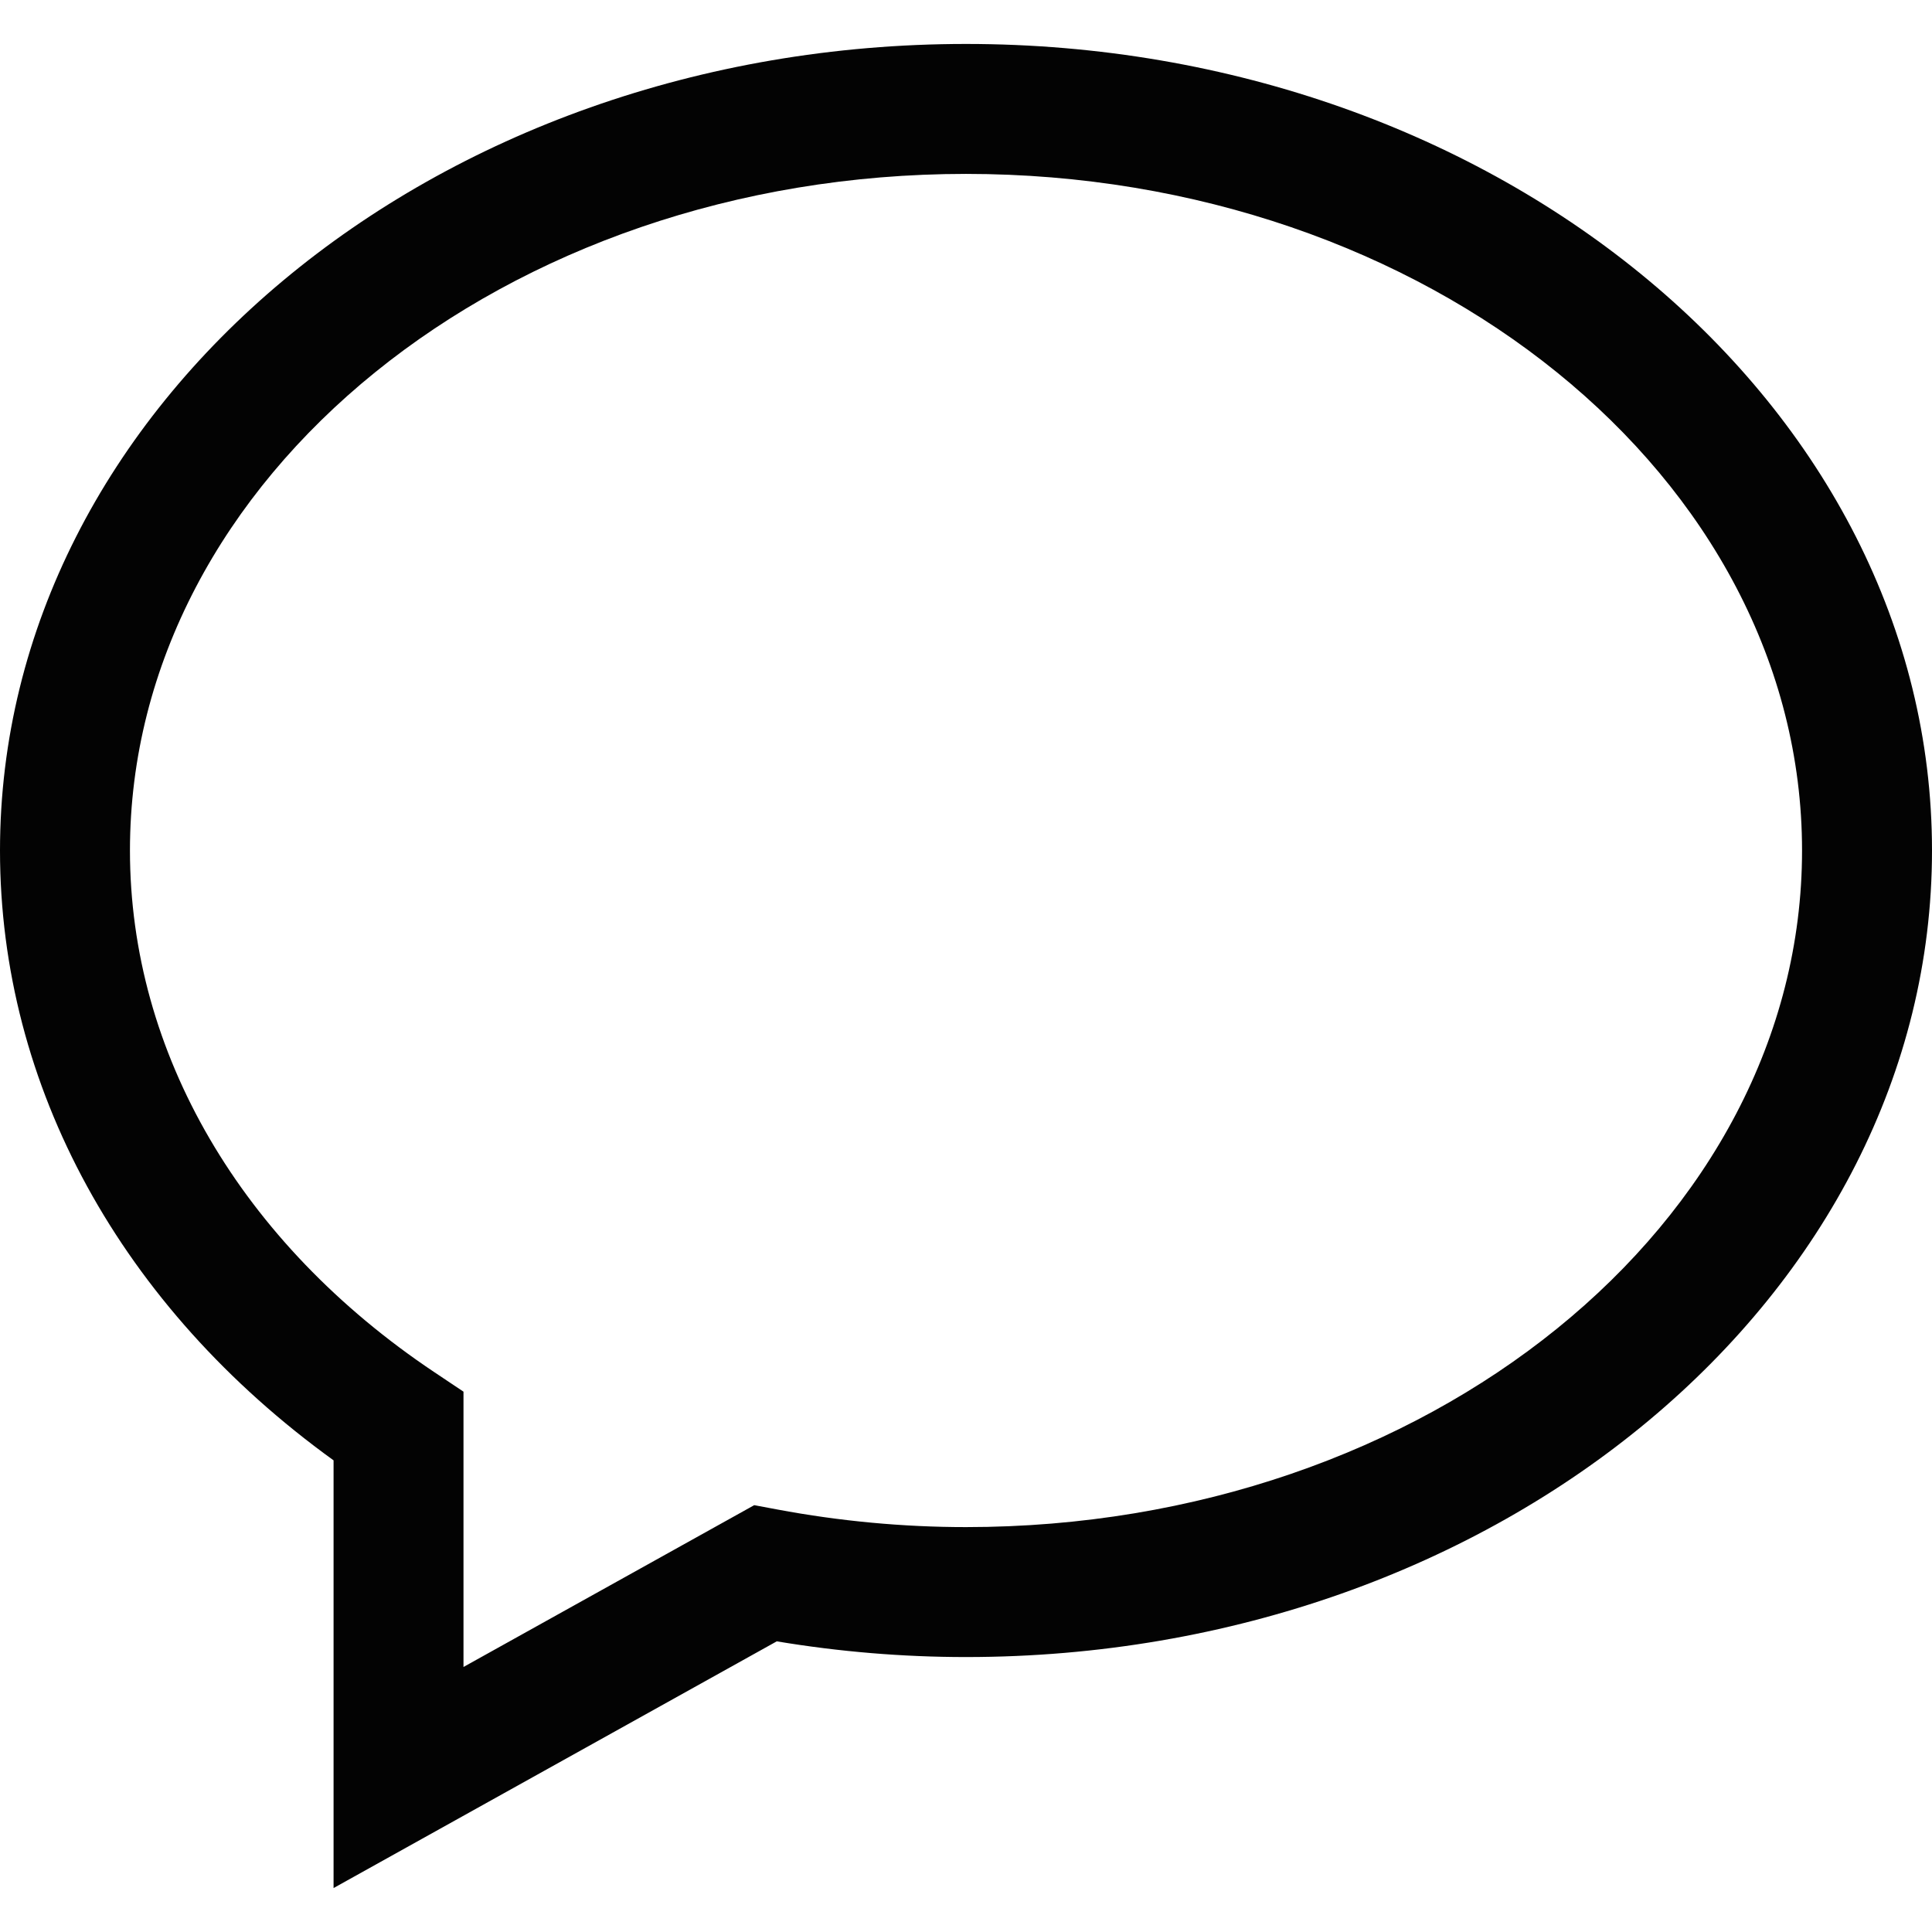
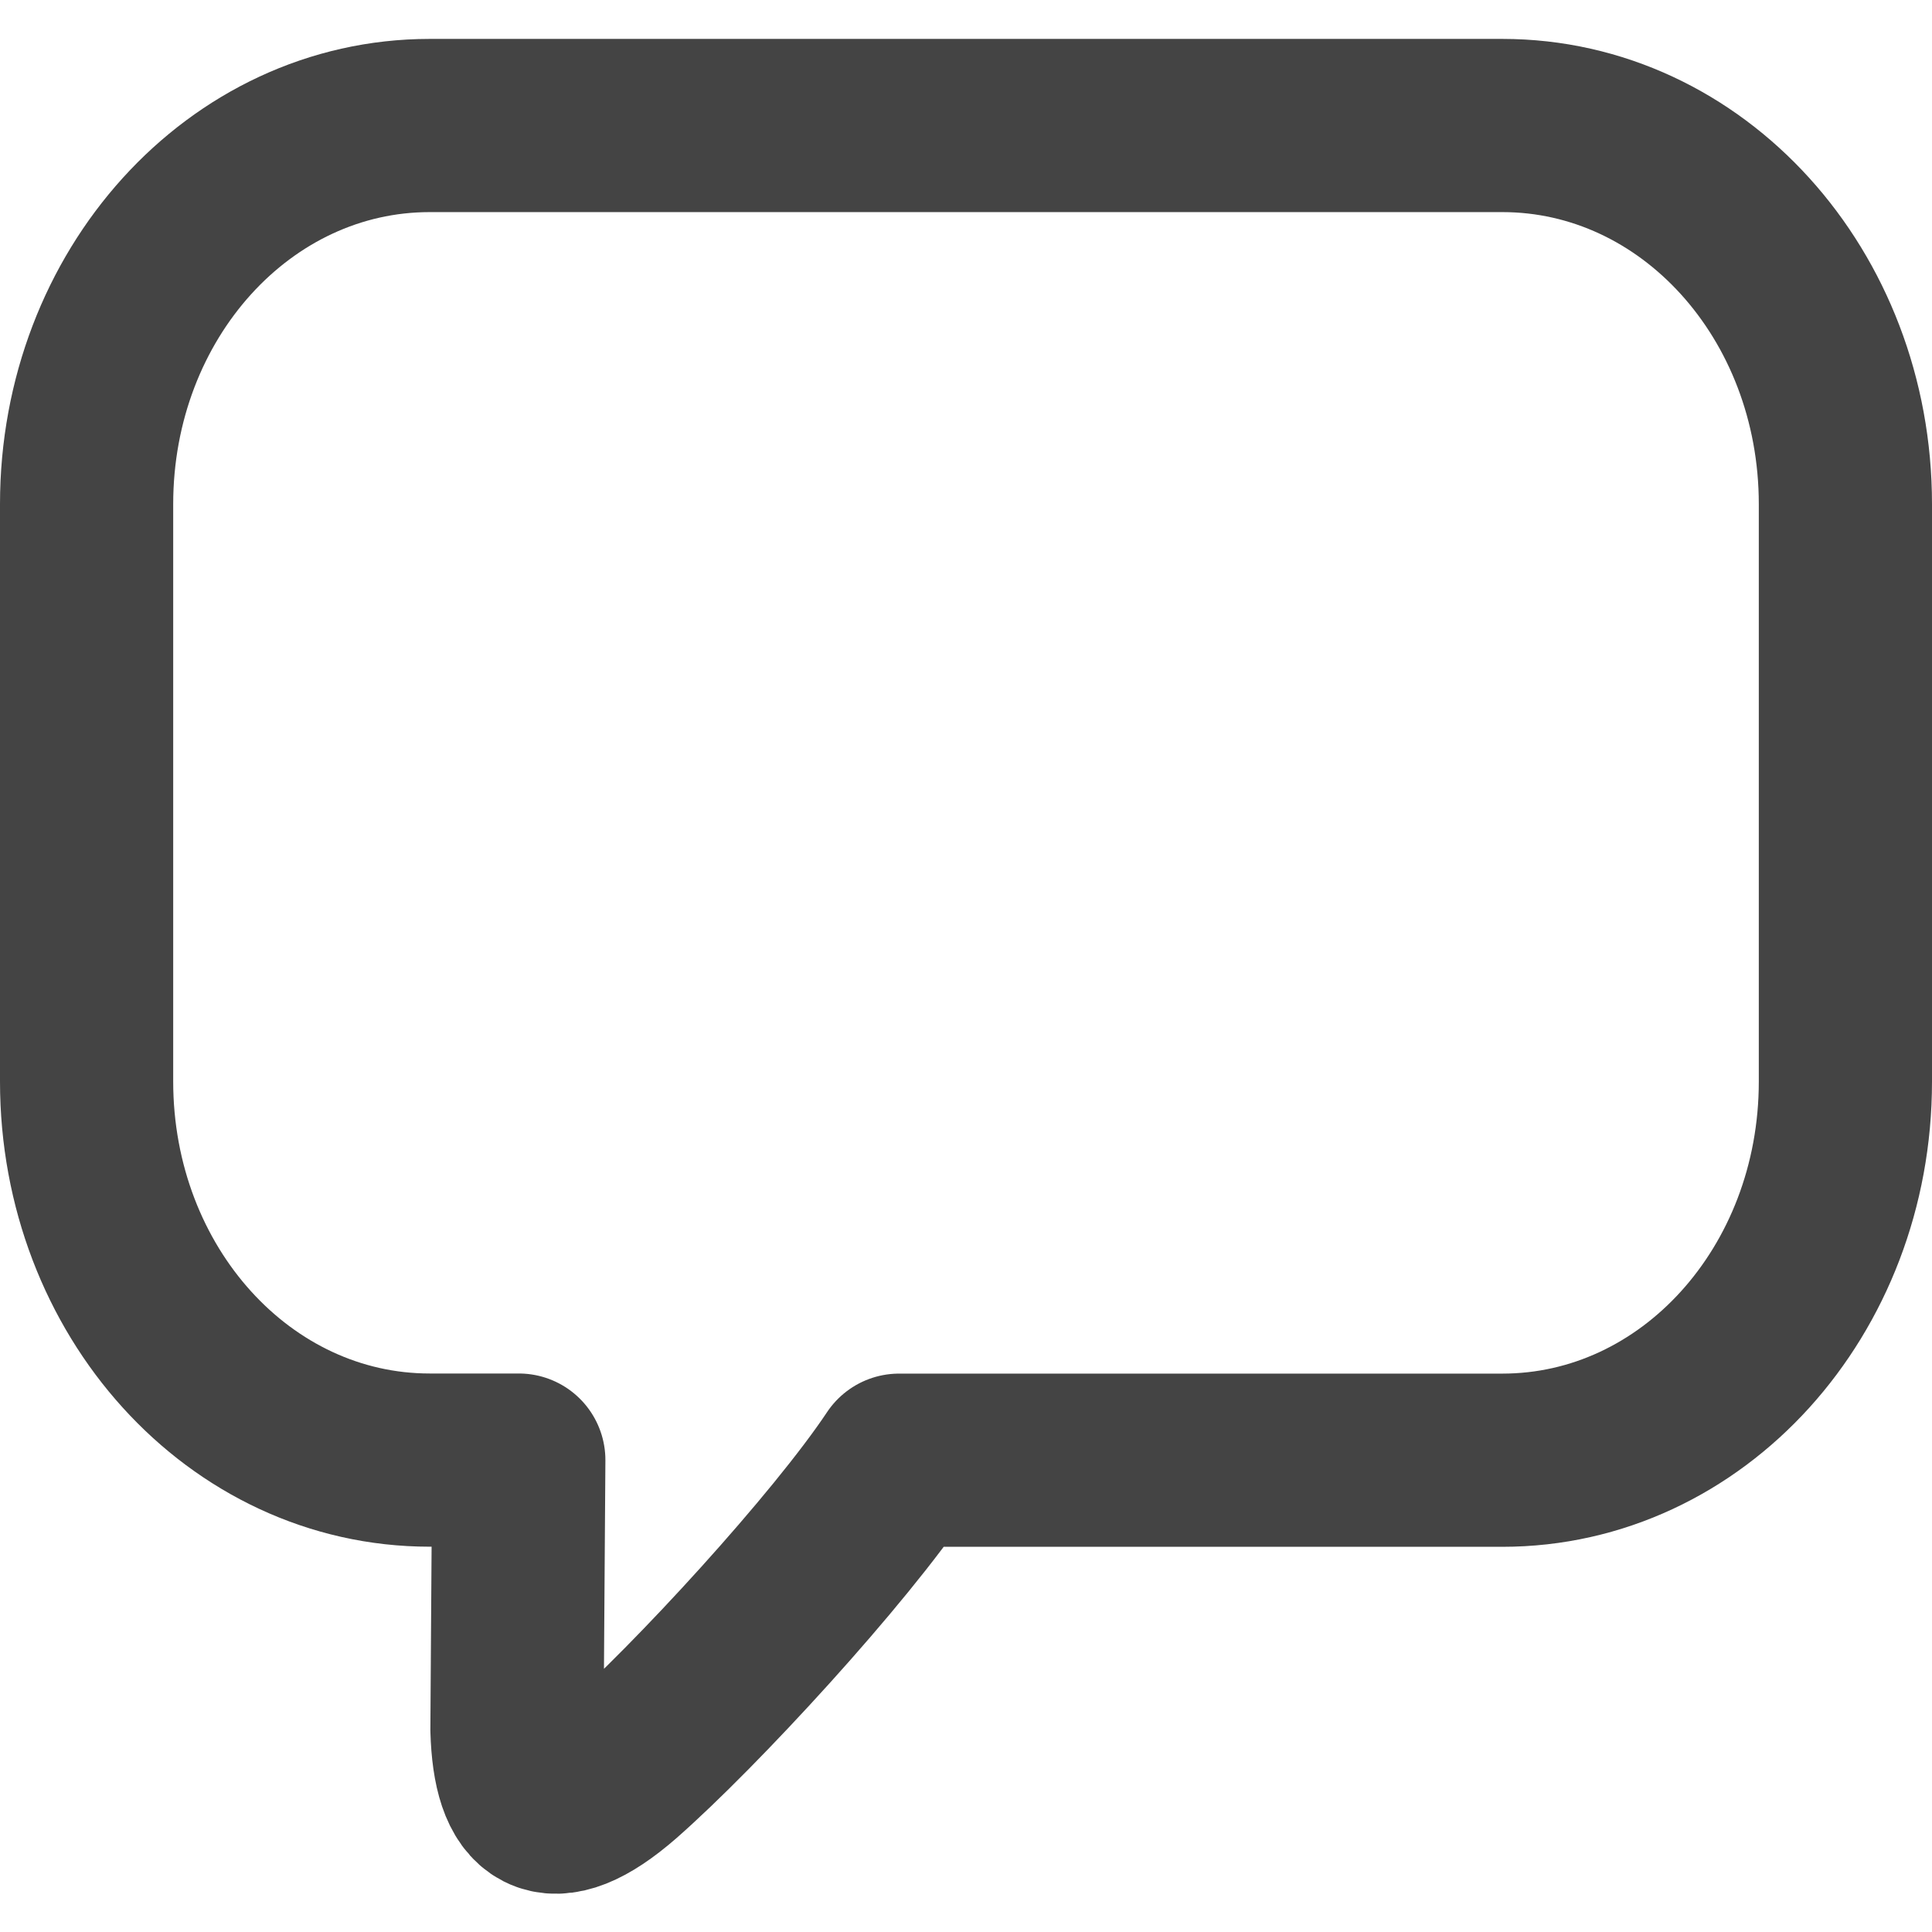
- <svg xmlns="http://www.w3.org/2000/svg" version="1.1" id="Capa_1" width="800px" height="800px" viewBox="0 0 435.244 435.244" xml:space="preserve">
-   <g>
-     <g>
-       <path style="fill:#030303;" d="M75.146,425.343v-96.354C27.281,294.43,0,244.745,0,191.603C0,91.414,97.624,9.901,217.622,9.901    s217.622,81.513,217.622,181.701c0,100.186-97.624,181.701-217.622,181.701c-14.218,0-28.533-1.189-42.631-3.539L75.146,425.343z     M217.622,39.177c-103.854,0-188.346,68.379-188.346,152.425c0,45.561,25.014,88.418,68.636,117.568l6.504,4.346v62.022    l65.497-36.452l5.2,0.973c14.021,2.63,28.321,3.968,42.508,3.968c103.856,0,188.346-68.376,188.346-152.425    C405.968,107.556,321.479,39.177,217.622,39.177z" />
-     </g>
+ <svg xmlns="http://www.w3.org/2000/svg" width="64" height="64" viewBox="0 0 16.933 16.933" version="1.1" id="svg263" xml:space="preserve">
+   <defs id="defs260" />
+   <g id="layer1">
+     <path id="rect2644" style="fill:none;fill-opacity:1;stroke:#444444;stroke-width:1.518;stroke-dasharray:none;stroke-opacity:1;stroke-linejoin:round" d="m 3.766,1.1 c -1.666,0 -3.007,1.481 -3.007,3.319 v 5.059 c 0,1.839 1.341,3.319 3.007,3.319 h 0.781 c -0.006,0.93 -0.016,2.238 -0.016,2.363 0.02,0.7 0.285,0.913 0.897,0.38 0.664,-0.583 1.932,-1.96 2.452,-2.742 h 5.287 c 1.666,0 3.007,-1.48 3.007,-3.319 V 4.419 c 0,-1.839 -1.341,-3.319 -3.007,-3.319 z" />
  </g>
</svg>
